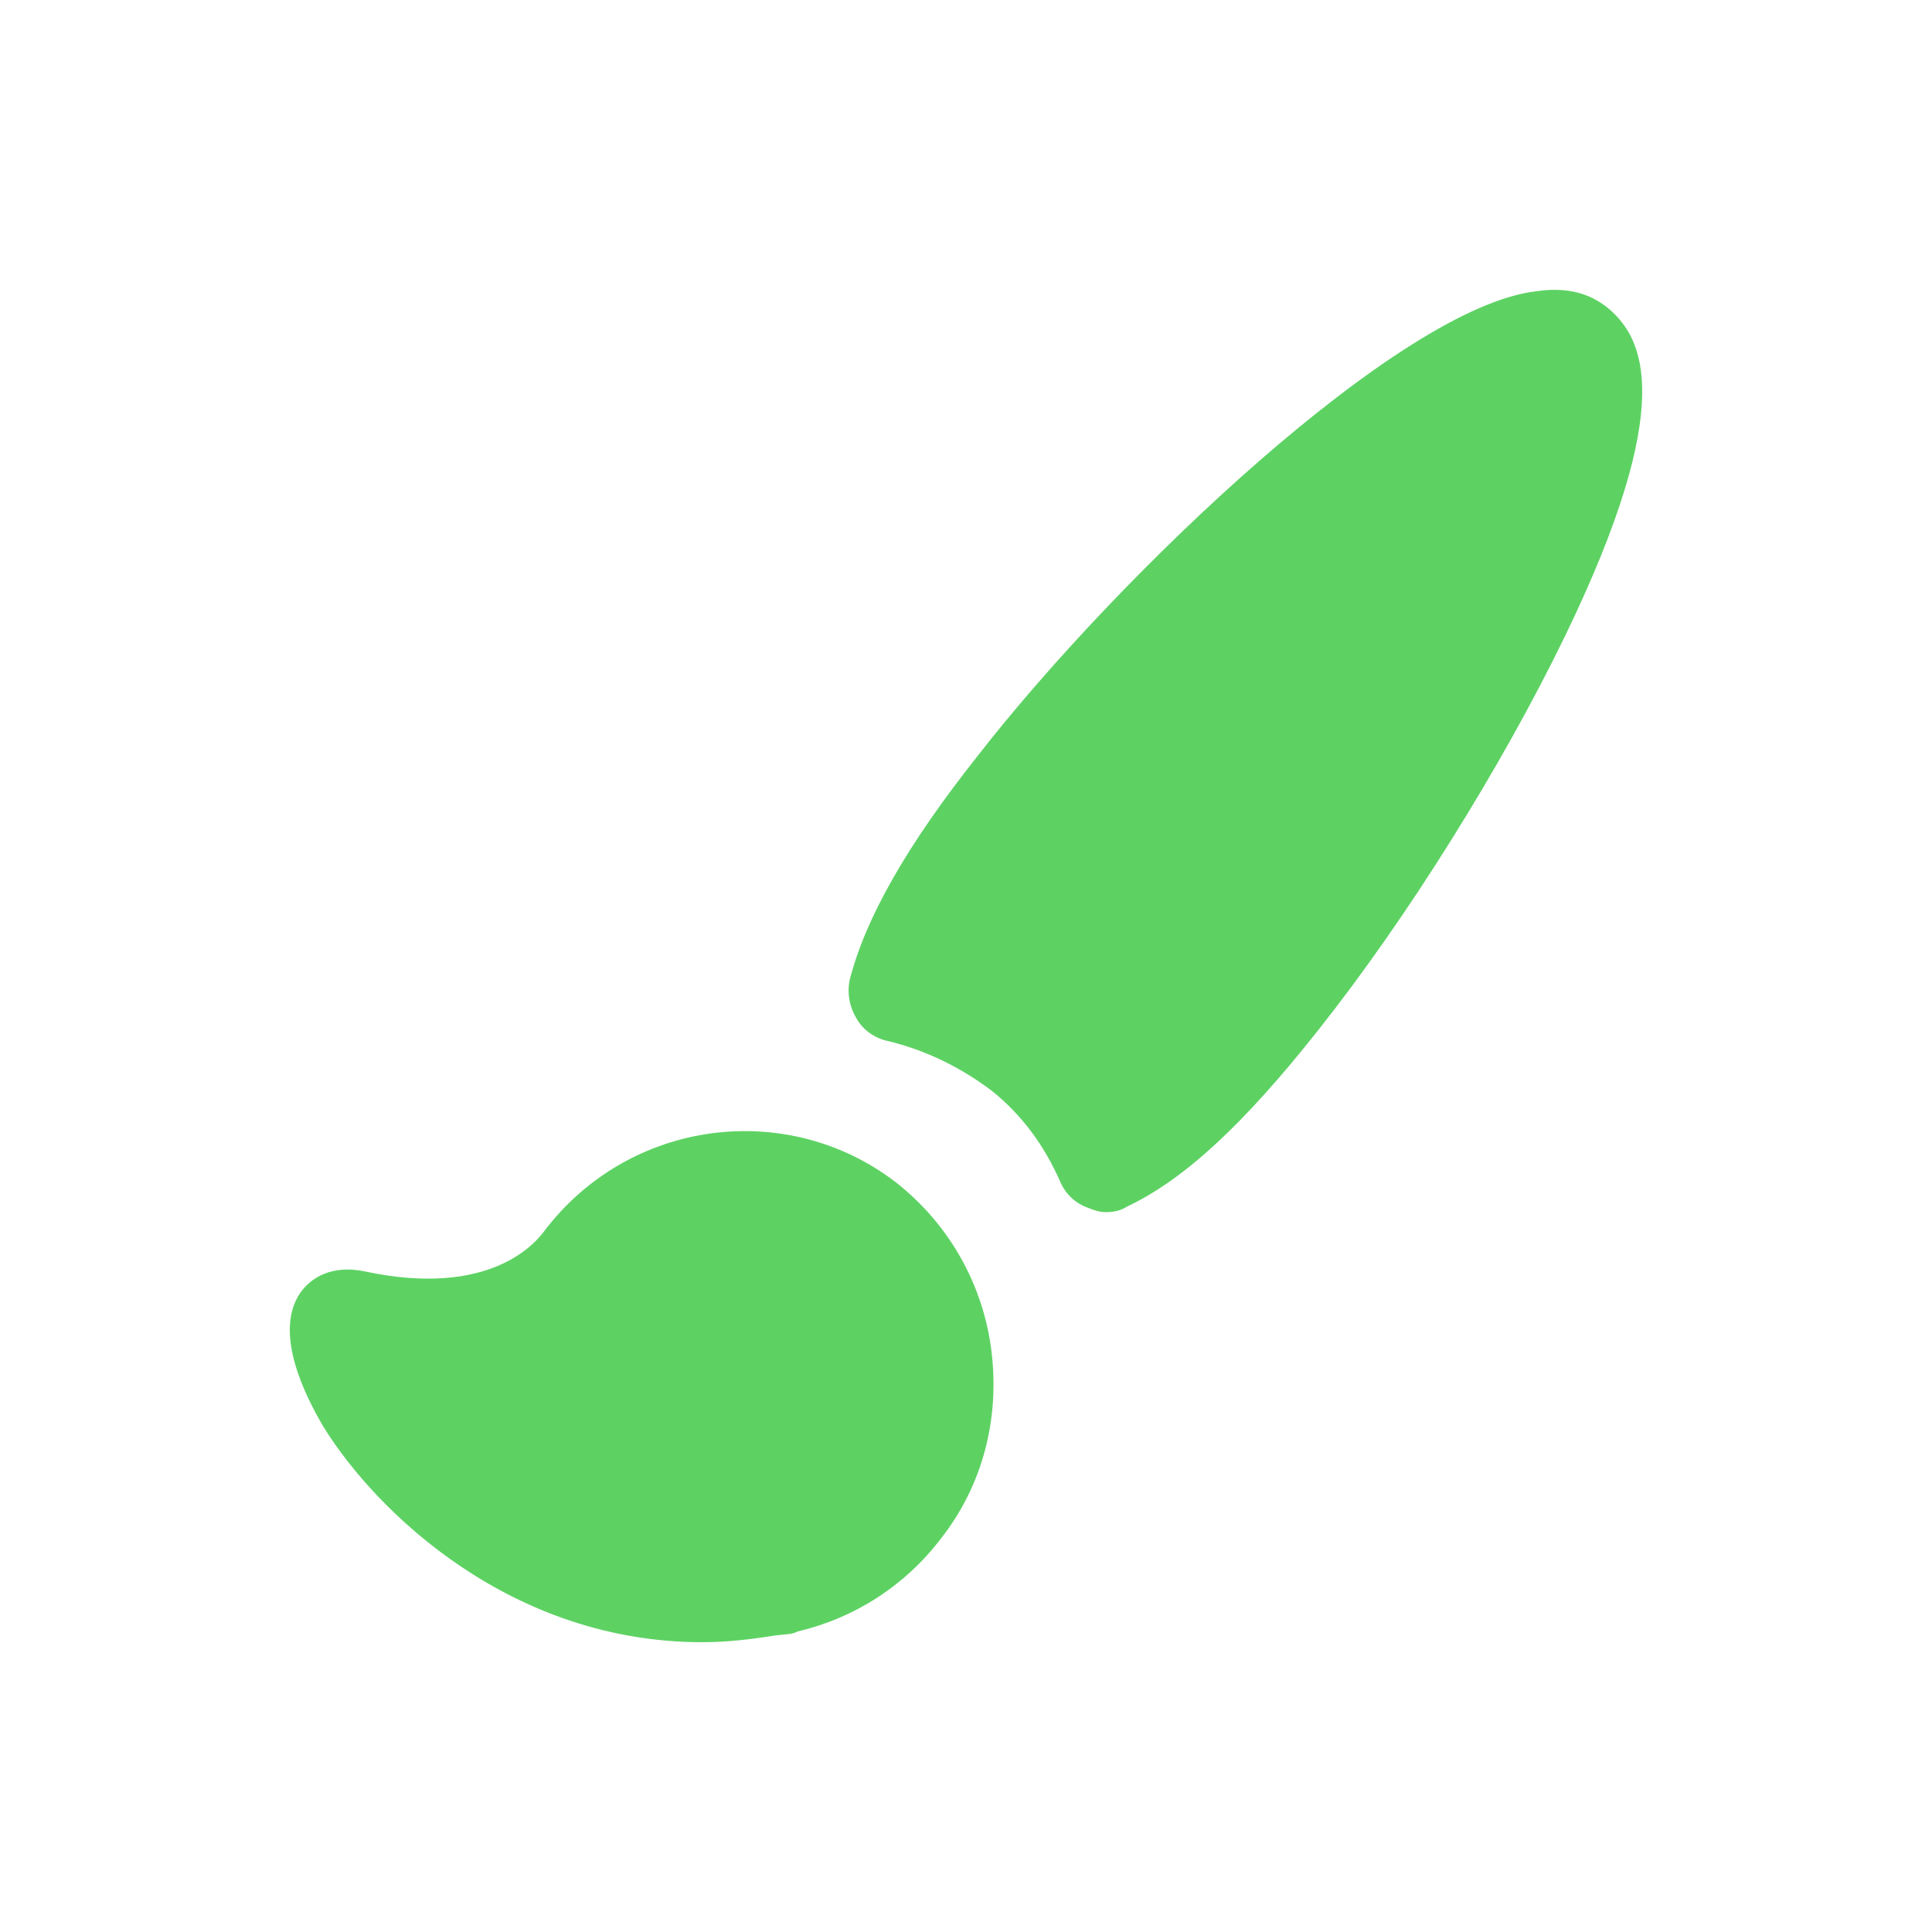
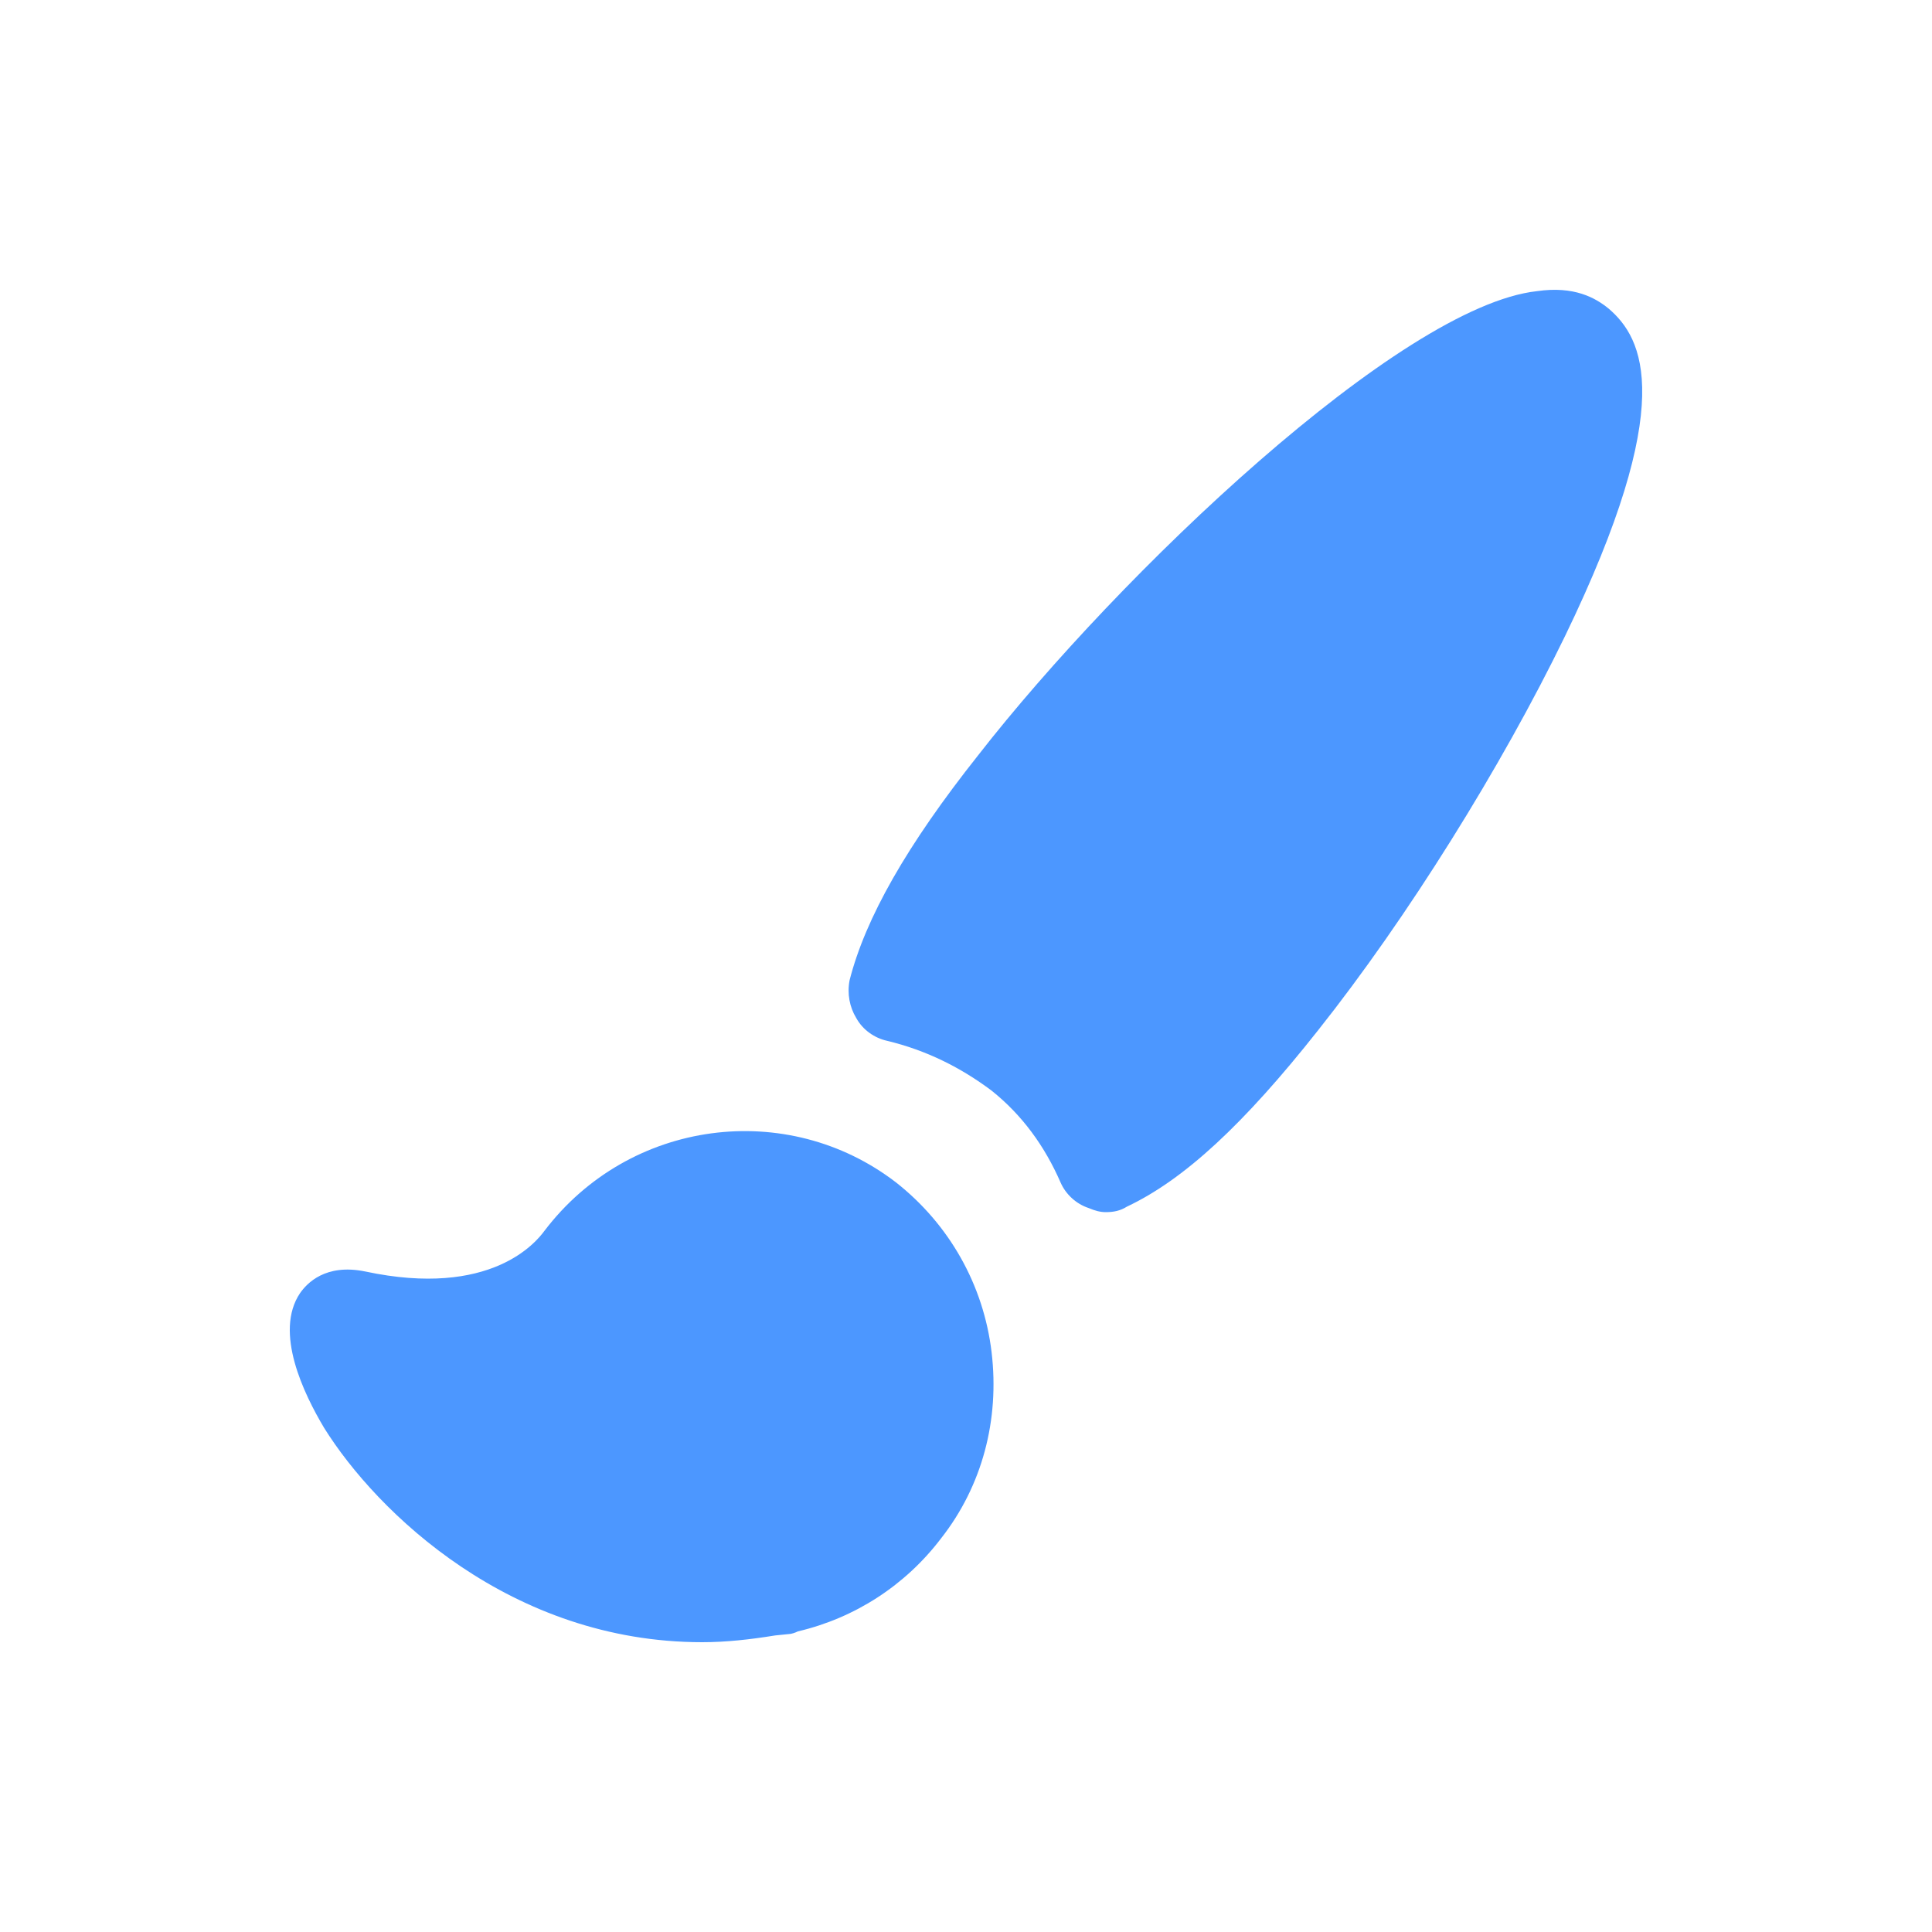
<svg xmlns="http://www.w3.org/2000/svg" width="20px" height="20px" viewBox="0 0 20 20" version="1.1">
  <defs />
  <g id="Paint-Editor-V1" stroke="none" stroke-width="1" fill="none" fill-rule="evenodd">
-     <path d="M16.2,6.587 C15.542,7.942 14.566,9.505 13.646,10.664 C12.875,11.64 12.257,12.212 11.666,12.491 C11.597,12.534 11.53,12.548 11.446,12.548 C11.391,12.548 11.336,12.534 11.268,12.505 C11.144,12.464 11.034,12.367 10.979,12.241 C10.814,11.863 10.581,11.543 10.266,11.291 C9.949,11.053 9.591,10.872 9.181,10.774 C9.056,10.746 8.932,10.664 8.863,10.537 C8.795,10.425 8.768,10.286 8.795,10.147 C8.959,9.505 9.385,8.752 10.127,7.817 C11.585,5.945 14.498,3.169 15.911,3.014 C16.296,2.958 16.516,3.083 16.653,3.195 C17.012,3.502 17.369,4.174 16.2,6.587 Z M10.265,13.999 C10.348,14.697 10.169,15.381 9.742,15.925 C9.372,16.412 8.85,16.749 8.26,16.888 C8.232,16.902 8.191,16.916 8.163,16.916 L8.025,16.93 C7.765,16.972 7.518,17 7.269,17 C5.292,17 3.903,15.659 3.355,14.781 C3.147,14.432 2.833,13.79 3.107,13.385 C3.176,13.287 3.367,13.078 3.779,13.162 C5.085,13.441 5.552,12.855 5.635,12.743 C6.515,11.584 8.15,11.375 9.275,12.24 C9.826,12.673 10.182,13.301 10.265,13.999 Z" id="Fill-4" fill="#5DD263" />
+     <path d="M16.2,6.587 C15.542,7.942 14.566,9.505 13.646,10.664 C12.875,11.64 12.257,12.212 11.666,12.491 C11.597,12.534 11.53,12.548 11.446,12.548 C11.391,12.548 11.336,12.534 11.268,12.505 C11.144,12.464 11.034,12.367 10.979,12.241 C10.814,11.863 10.581,11.543 10.266,11.291 C9.949,11.053 9.591,10.872 9.181,10.774 C9.056,10.746 8.932,10.664 8.863,10.537 C8.795,10.425 8.768,10.286 8.795,10.147 C8.959,9.505 9.385,8.752 10.127,7.817 C11.585,5.945 14.498,3.169 15.911,3.014 C16.296,2.958 16.516,3.083 16.653,3.195 C17.012,3.502 17.369,4.174 16.2,6.587 Z M10.265,13.999 C10.348,14.697 10.169,15.381 9.742,15.925 C9.372,16.412 8.85,16.749 8.26,16.888 C8.232,16.902 8.191,16.916 8.163,16.916 L8.025,16.93 C7.765,16.972 7.518,17 7.269,17 C5.292,17 3.903,15.659 3.355,14.781 C3.147,14.432 2.833,13.79 3.107,13.385 C3.176,13.287 3.367,13.078 3.779,13.162 C5.085,13.441 5.552,12.855 5.635,12.743 C6.515,11.584 8.15,11.375 9.275,12.24 C9.826,12.673 10.182,13.301 10.265,13.999 Z" id="Fill-4" fill="#4C97FF" />
  </g>
</svg>
